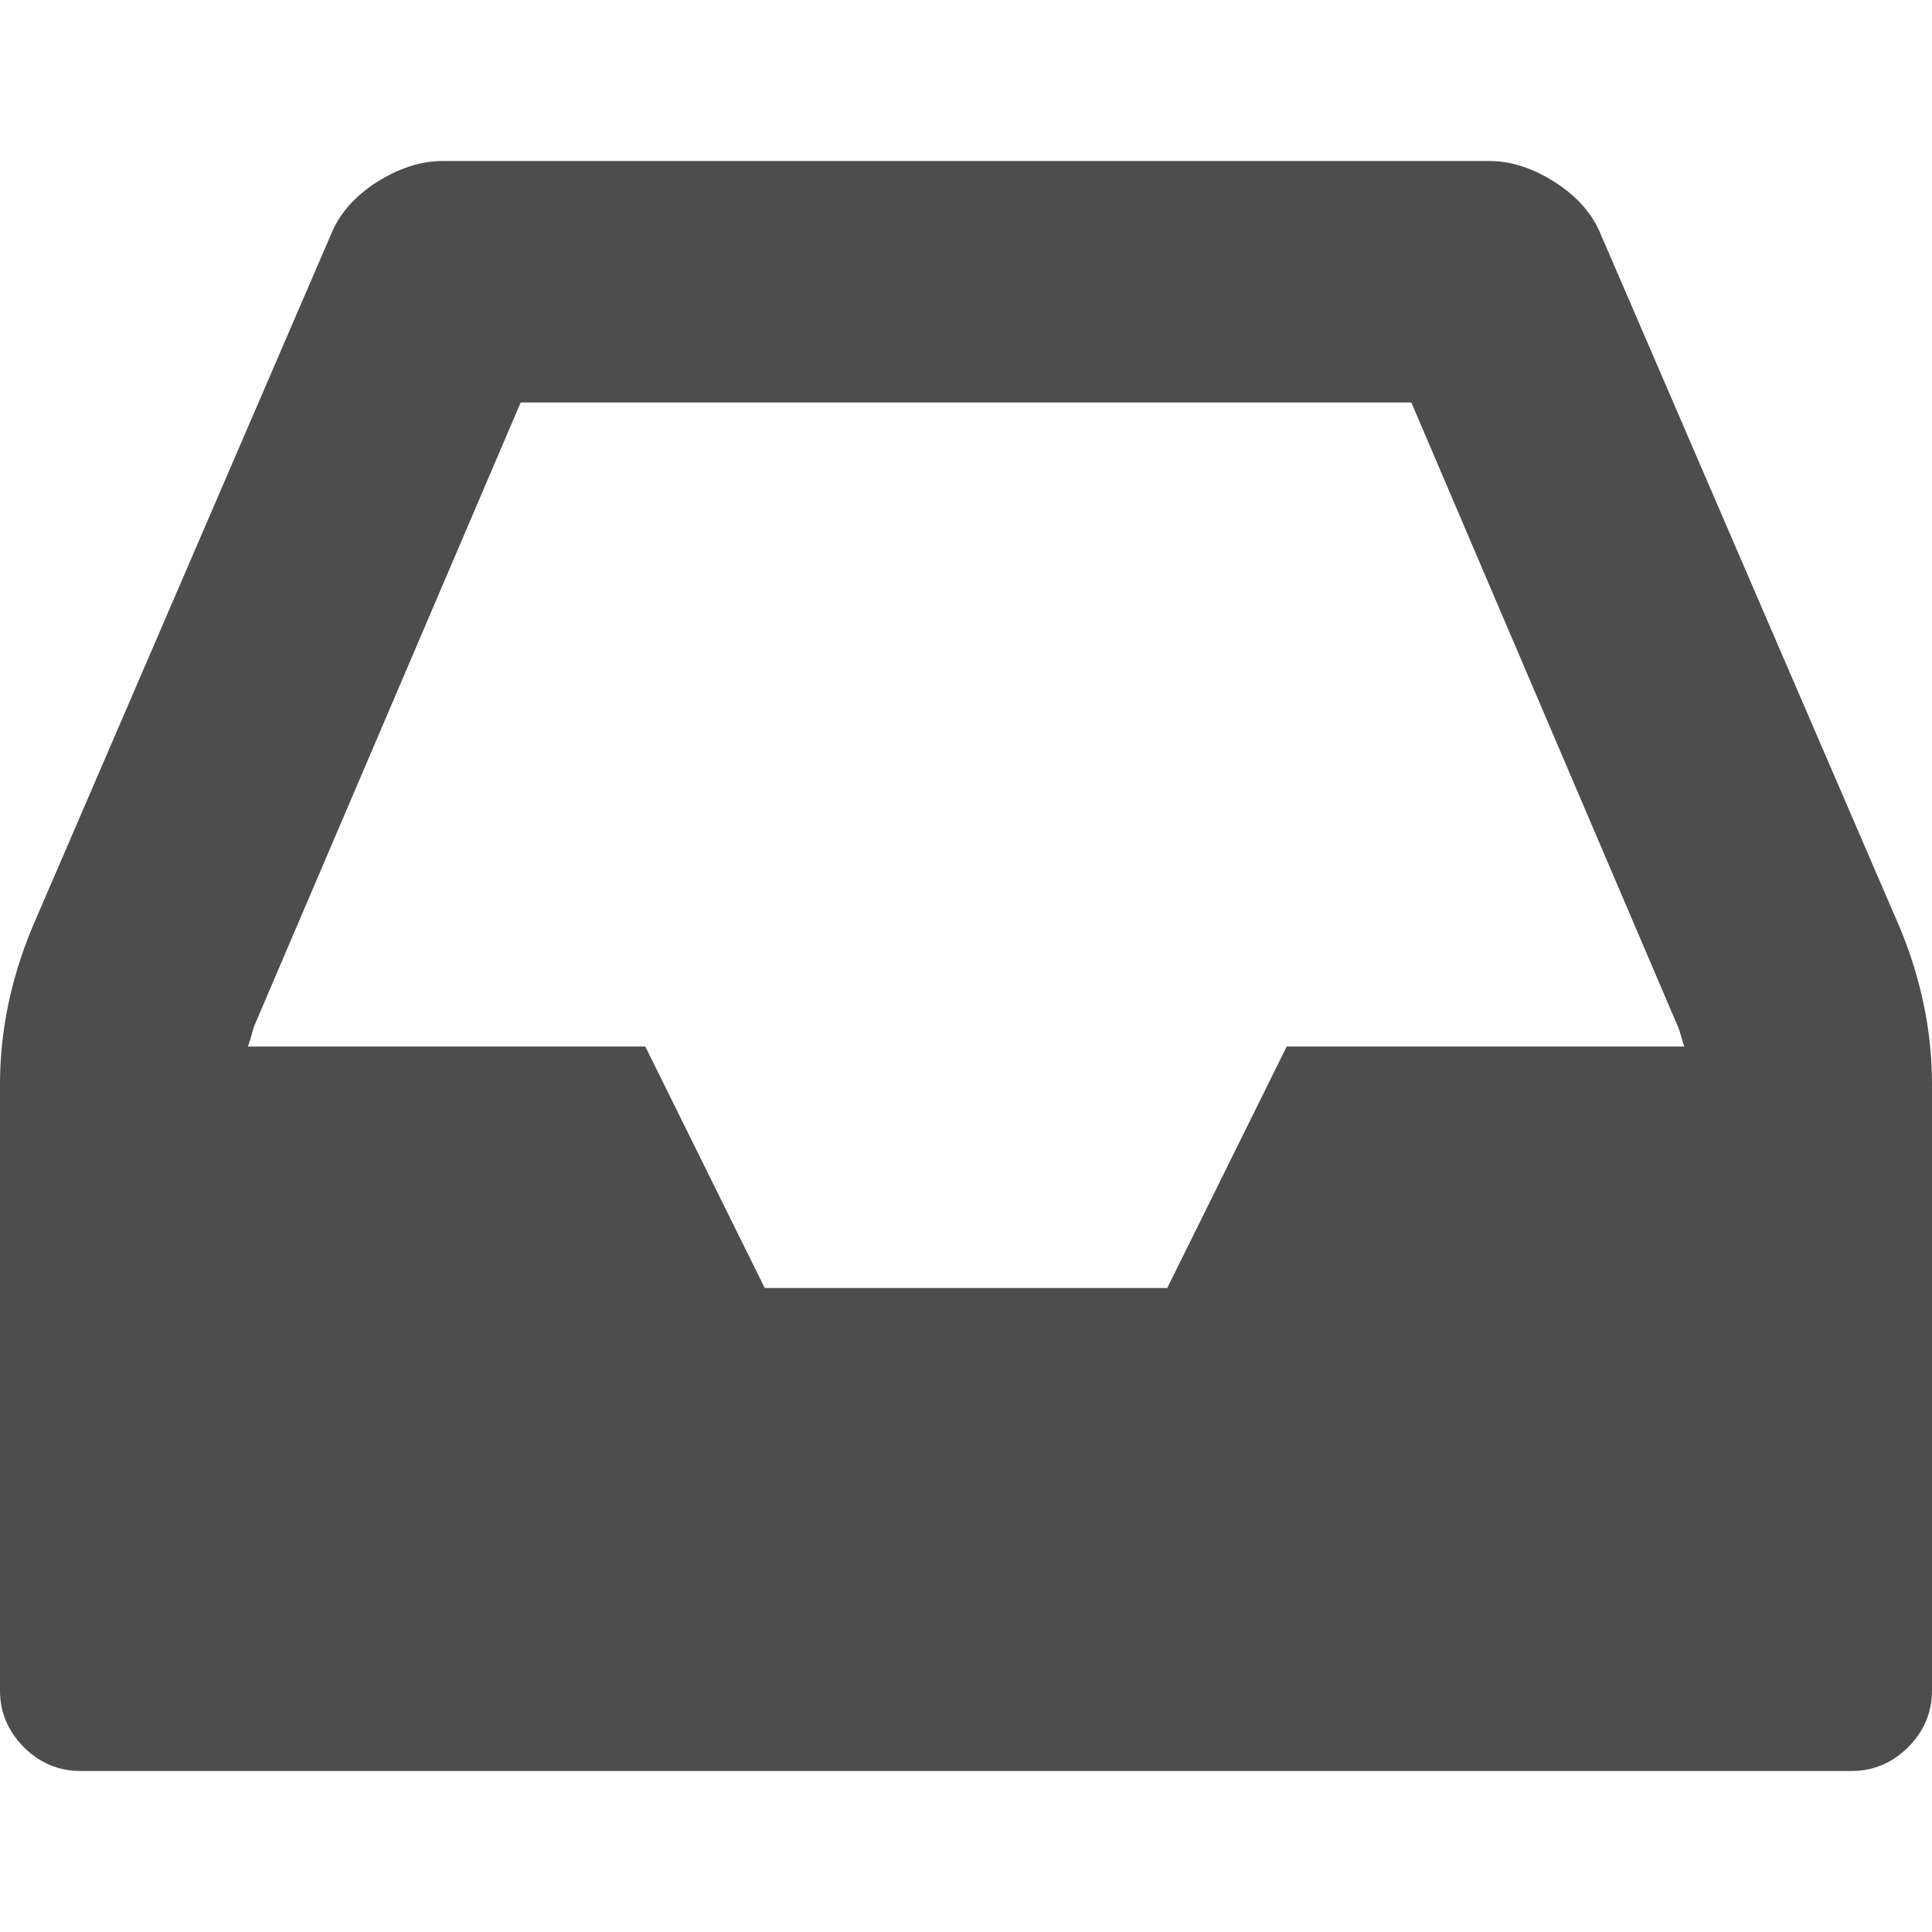
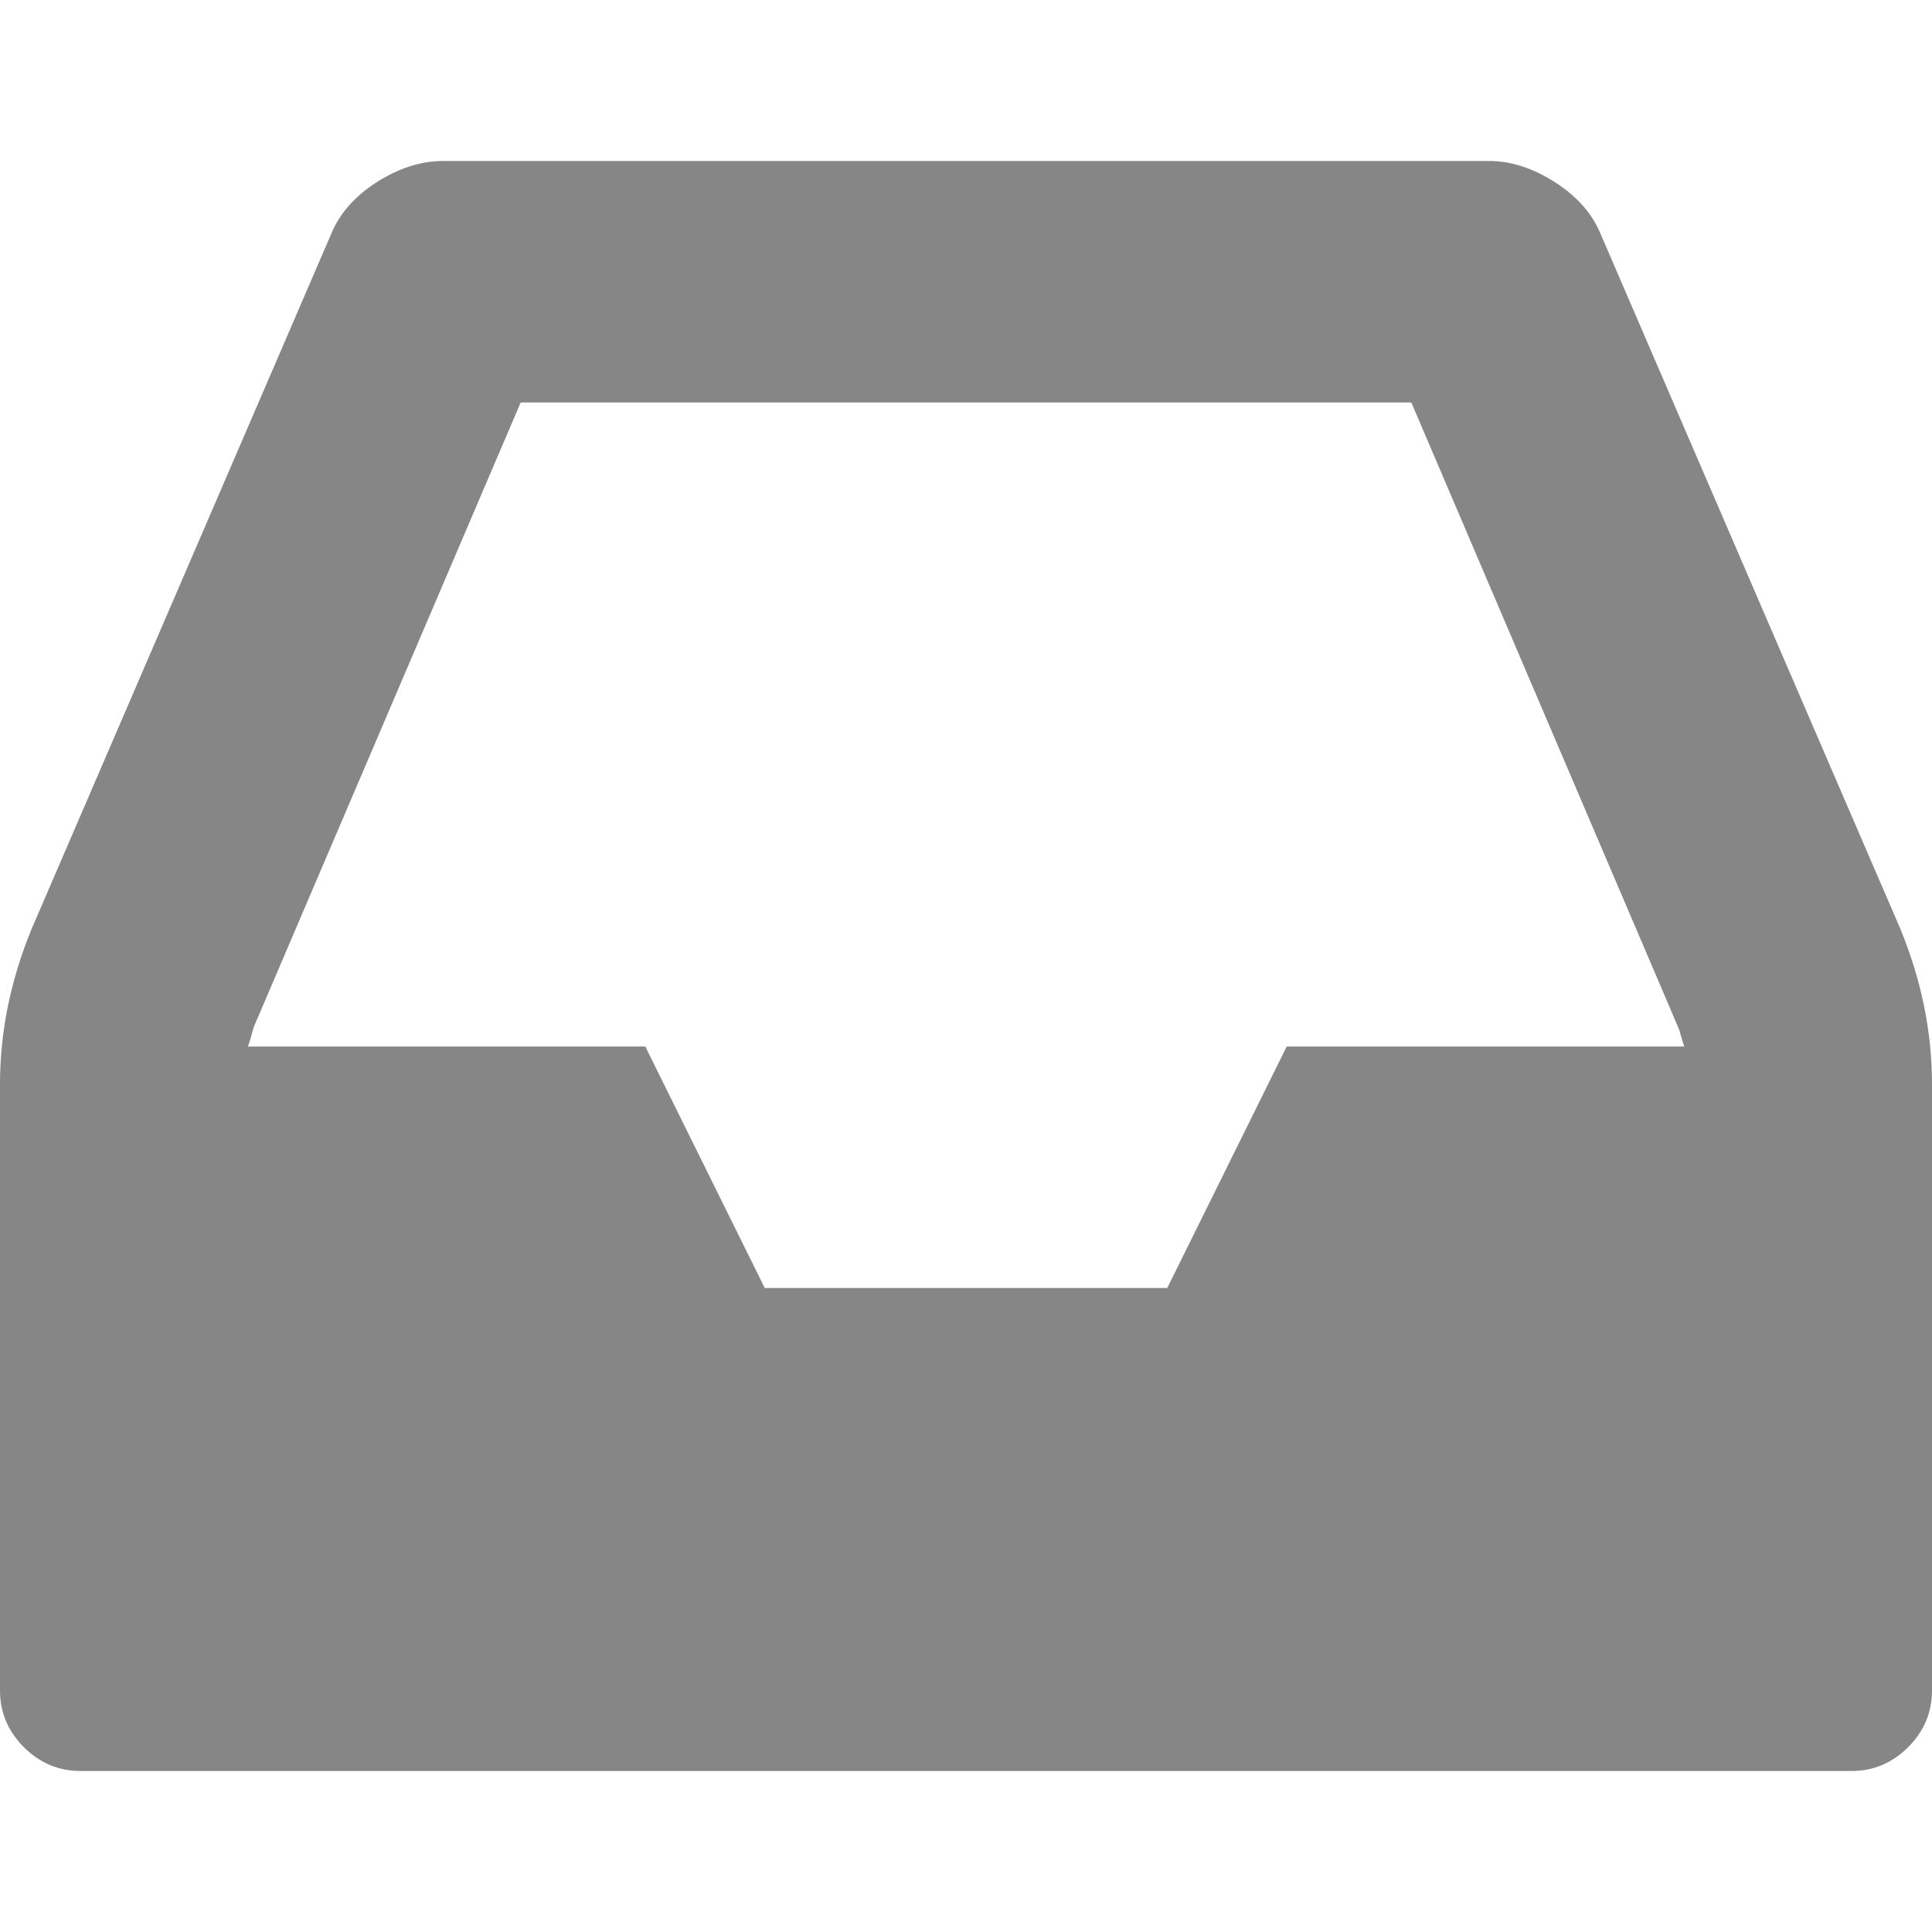
<svg xmlns="http://www.w3.org/2000/svg" version="1.1" id="svg2" viewBox="0 0 12 12" height="12" width="12">
  <defs id="defs4" />
  <g transform="translate(-72.08867,-1434.865)" id="layer1" />
-   <path style="fill:#4d4d4d;fill-opacity:1" id="rect3336" d="m 7.992,6.5 2.469,0 q -0.008,-0.023 -0.02,-0.066 -0.012,-0.043 -0.02,-0.059 L 8.766,2.5 3.234,2.5 1.578,6.375 Q 1.57,6.398 1.559,6.441 1.547,6.484 1.539,6.5 l 2.469,0 L 4.75,8 7.25,8 Z M 12,6.734 12,10.5 q 0,0.203 -0.148,0.352 Q 11.703,11 11.5,11 l -11,0 Q 0.297,11 0.148,10.852 0,10.703 0,10.5 L 0,6.734 Q 0,6.25 0.195,5.773 l 1.859,-4.313 q 0.078,-0.195 0.285,-0.328 Q 2.547,1 2.75,1 l 6.5,0 q 0.203,0 0.41,0.133 0.207,0.133 0.285,0.328 L 11.805,5.773 Q 12,6.25 12,6.734 Z" />
+   <path style="fill:#000000;fill-opacity:0.475" id="rect3336" d="m 7.992,6.5 2.469,0 q -0.008,-0.023 -0.02,-0.066 -0.012,-0.043 -0.02,-0.059 L 8.766,2.5 3.234,2.5 1.578,6.375 Q 1.57,6.398 1.559,6.441 1.547,6.484 1.539,6.5 l 2.469,0 L 4.75,8 7.25,8 Z M 12,6.734 12,10.5 q 0,0.203 -0.148,0.352 Q 11.703,11 11.5,11 l -11,0 Q 0.297,11 0.148,10.852 0,10.703 0,10.5 L 0,6.734 Q 0,6.25 0.195,5.773 l 1.859,-4.313 q 0.078,-0.195 0.285,-0.328 Q 2.547,1 2.75,1 l 6.5,0 q 0.203,0 0.41,0.133 0.207,0.133 0.285,0.328 L 11.805,5.773 Q 12,6.25 12,6.734 Z" />
</svg>
